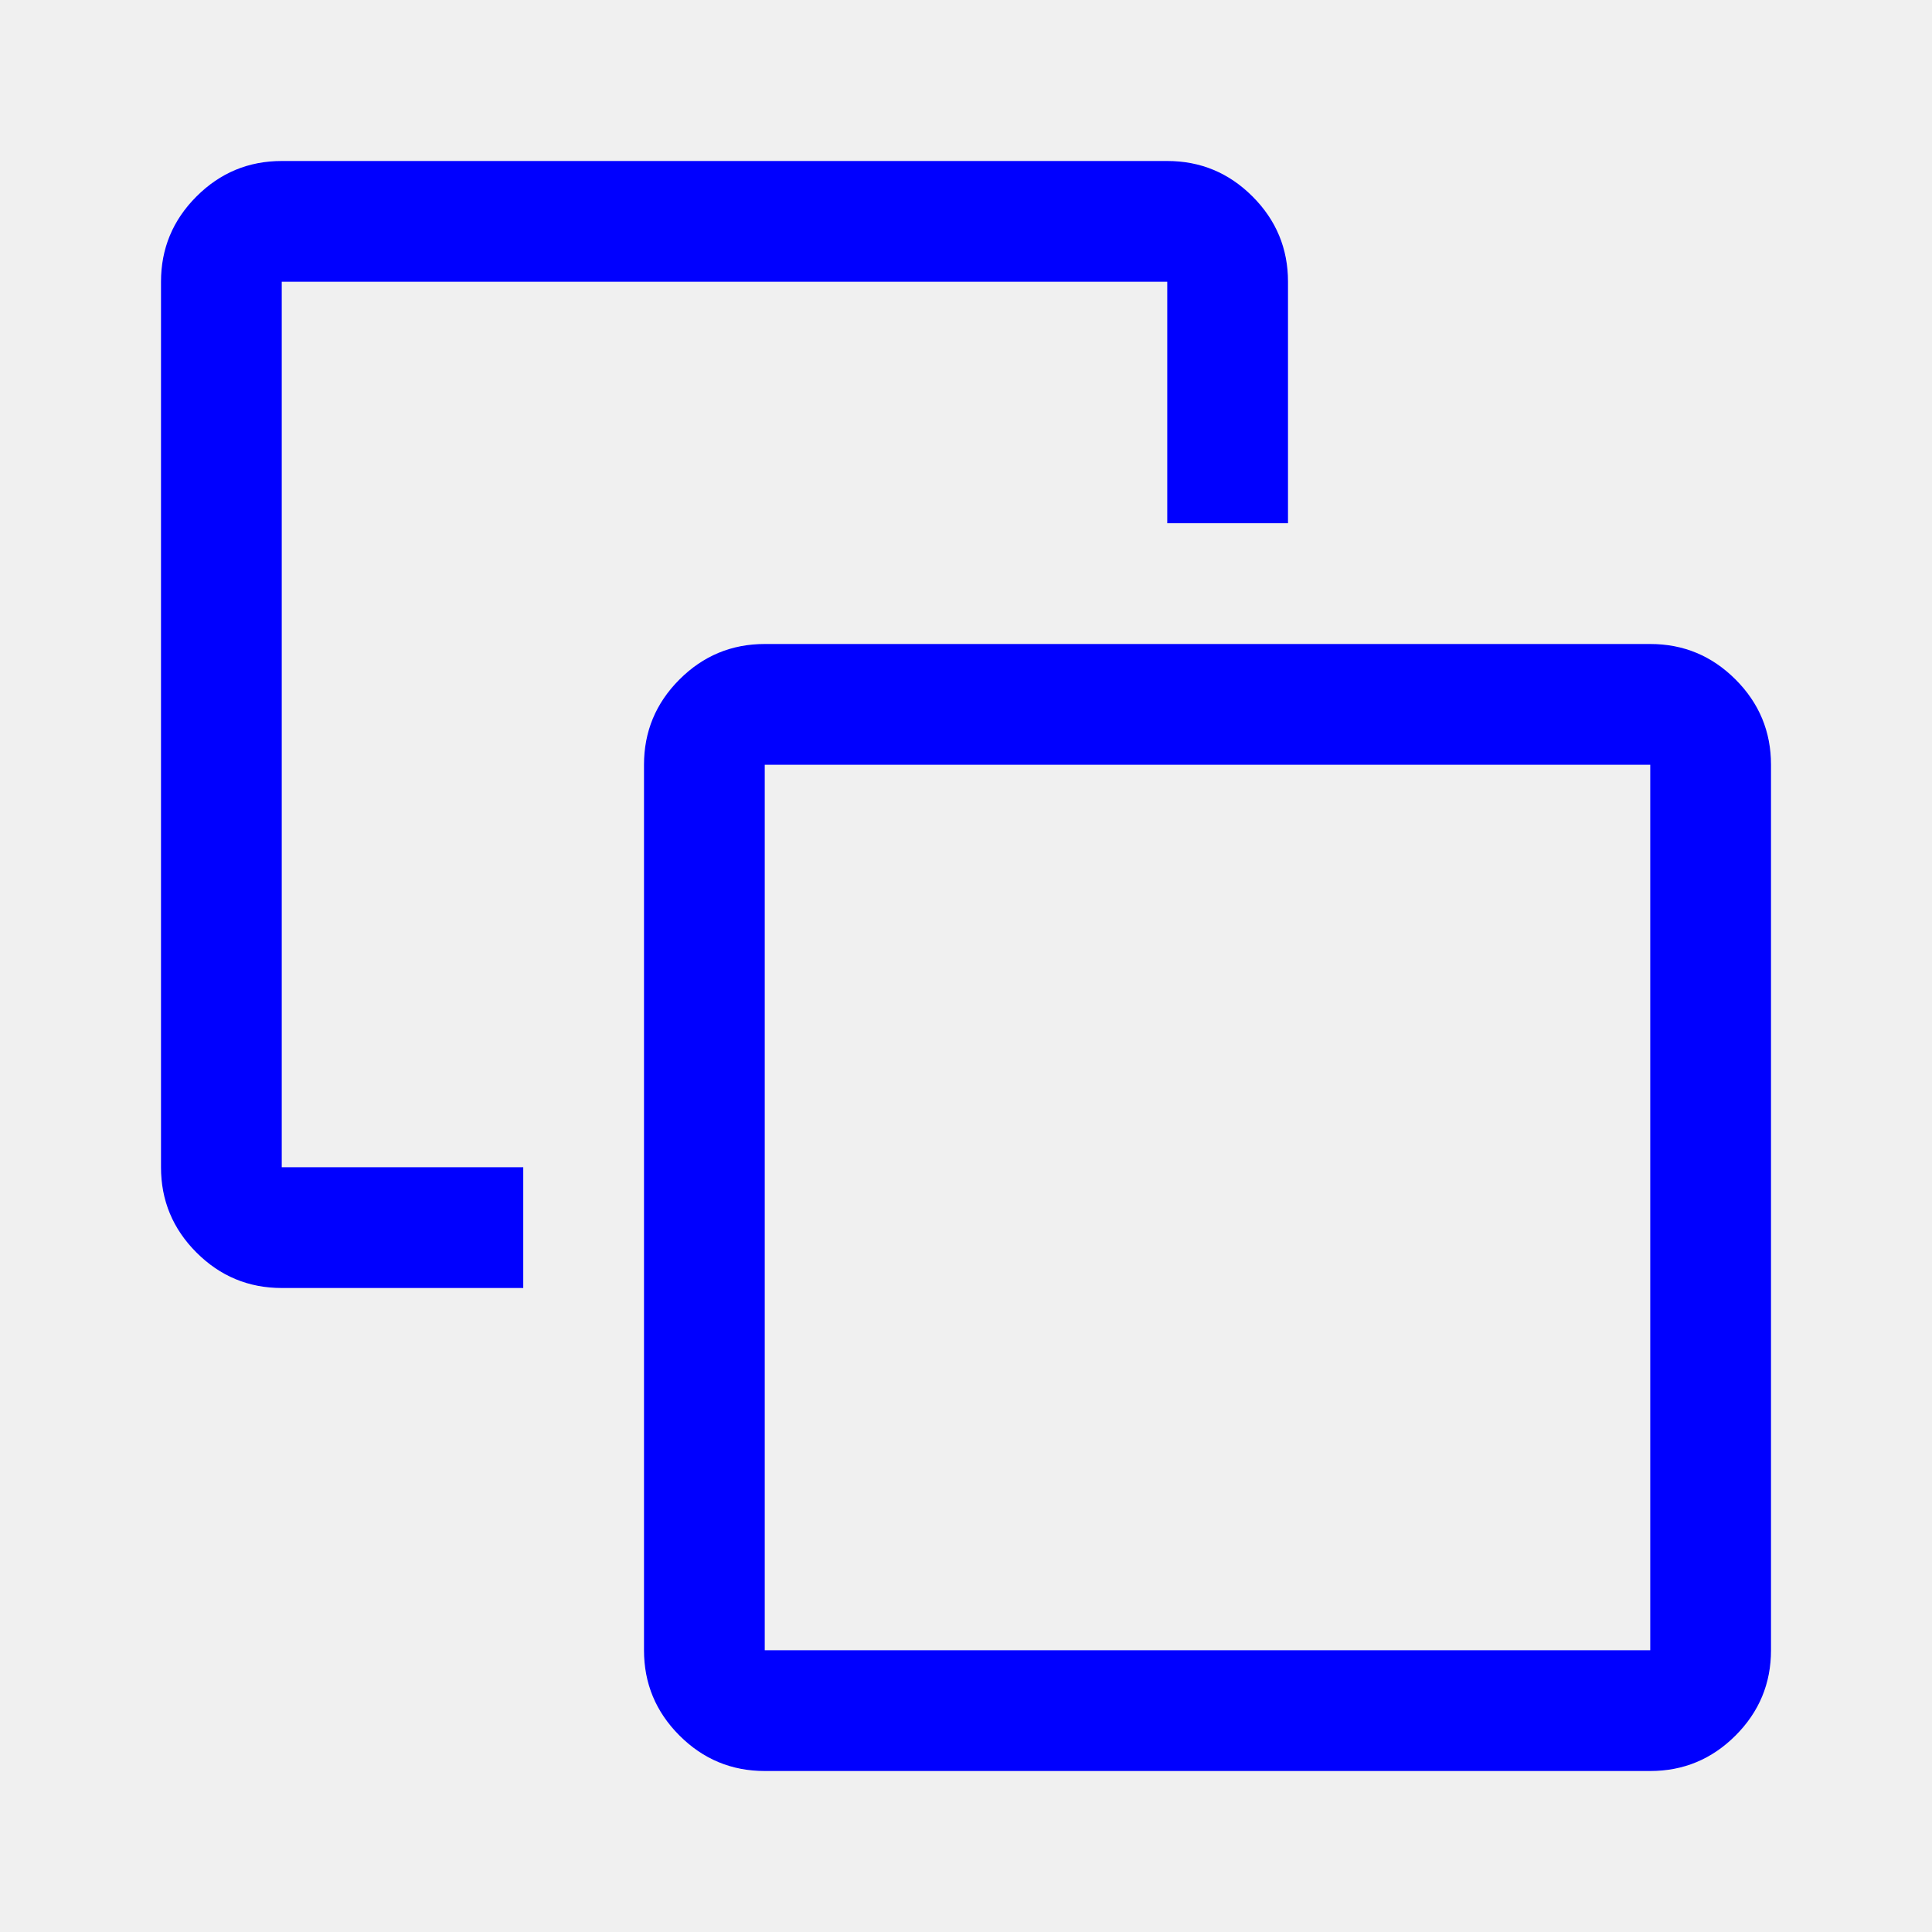
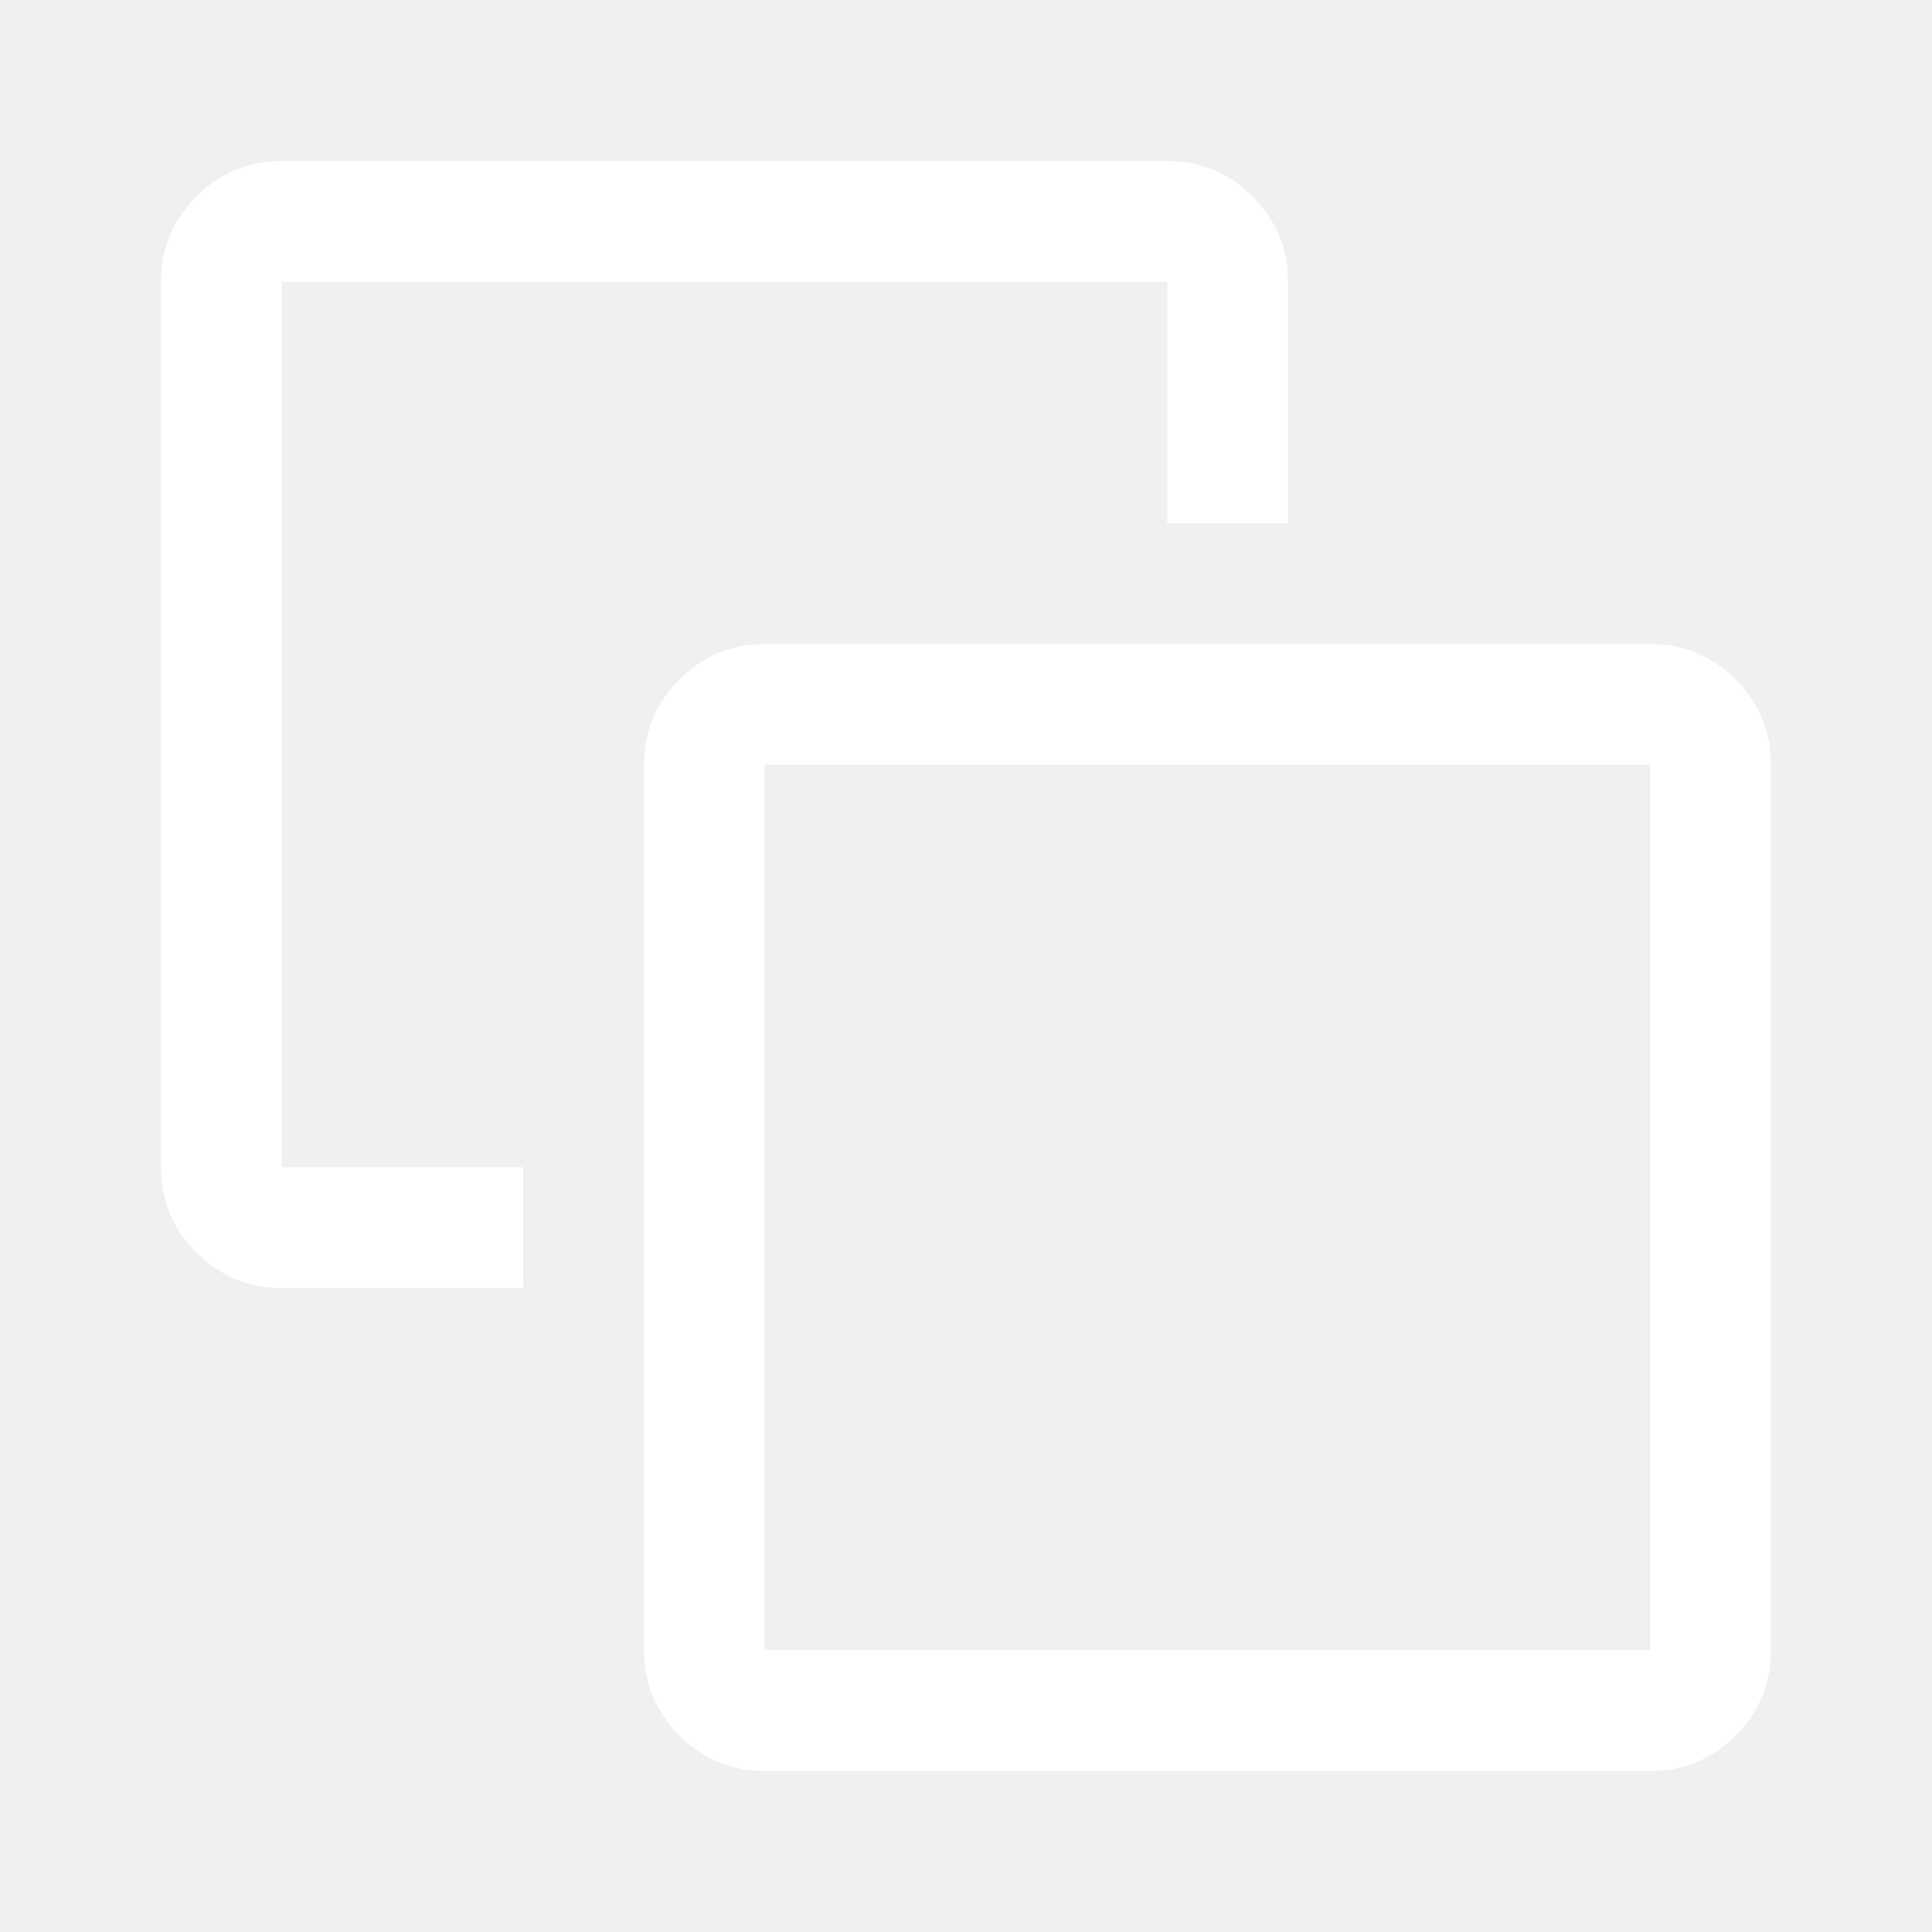
- <svg xmlns="http://www.w3.org/2000/svg" fill="blue" height="48" viewBox="0 96 960 960" width="48">
+ <svg xmlns="http://www.w3.org/2000/svg" fill="white" height="48" viewBox="0 96 960 960" width="48">
  <path d="M260 676v60H140q-24.75 0-42.375-17.625T80 676V236q0-24.75 17.625-42.375T140 176h440q24.75 0 42.375 17.625T640 236v120h-60V236H140v440h120Zm120 300q-24.75 0-42.375-17.625T320 916V476q0-24.75 17.625-42.375T380 416h440q24.75 0 42.375 17.625T880 476v440q0 24.75-17.625 42.375T820 976H380Zm0-60h440V476H380v440Zm220-220Z" />
</svg>
